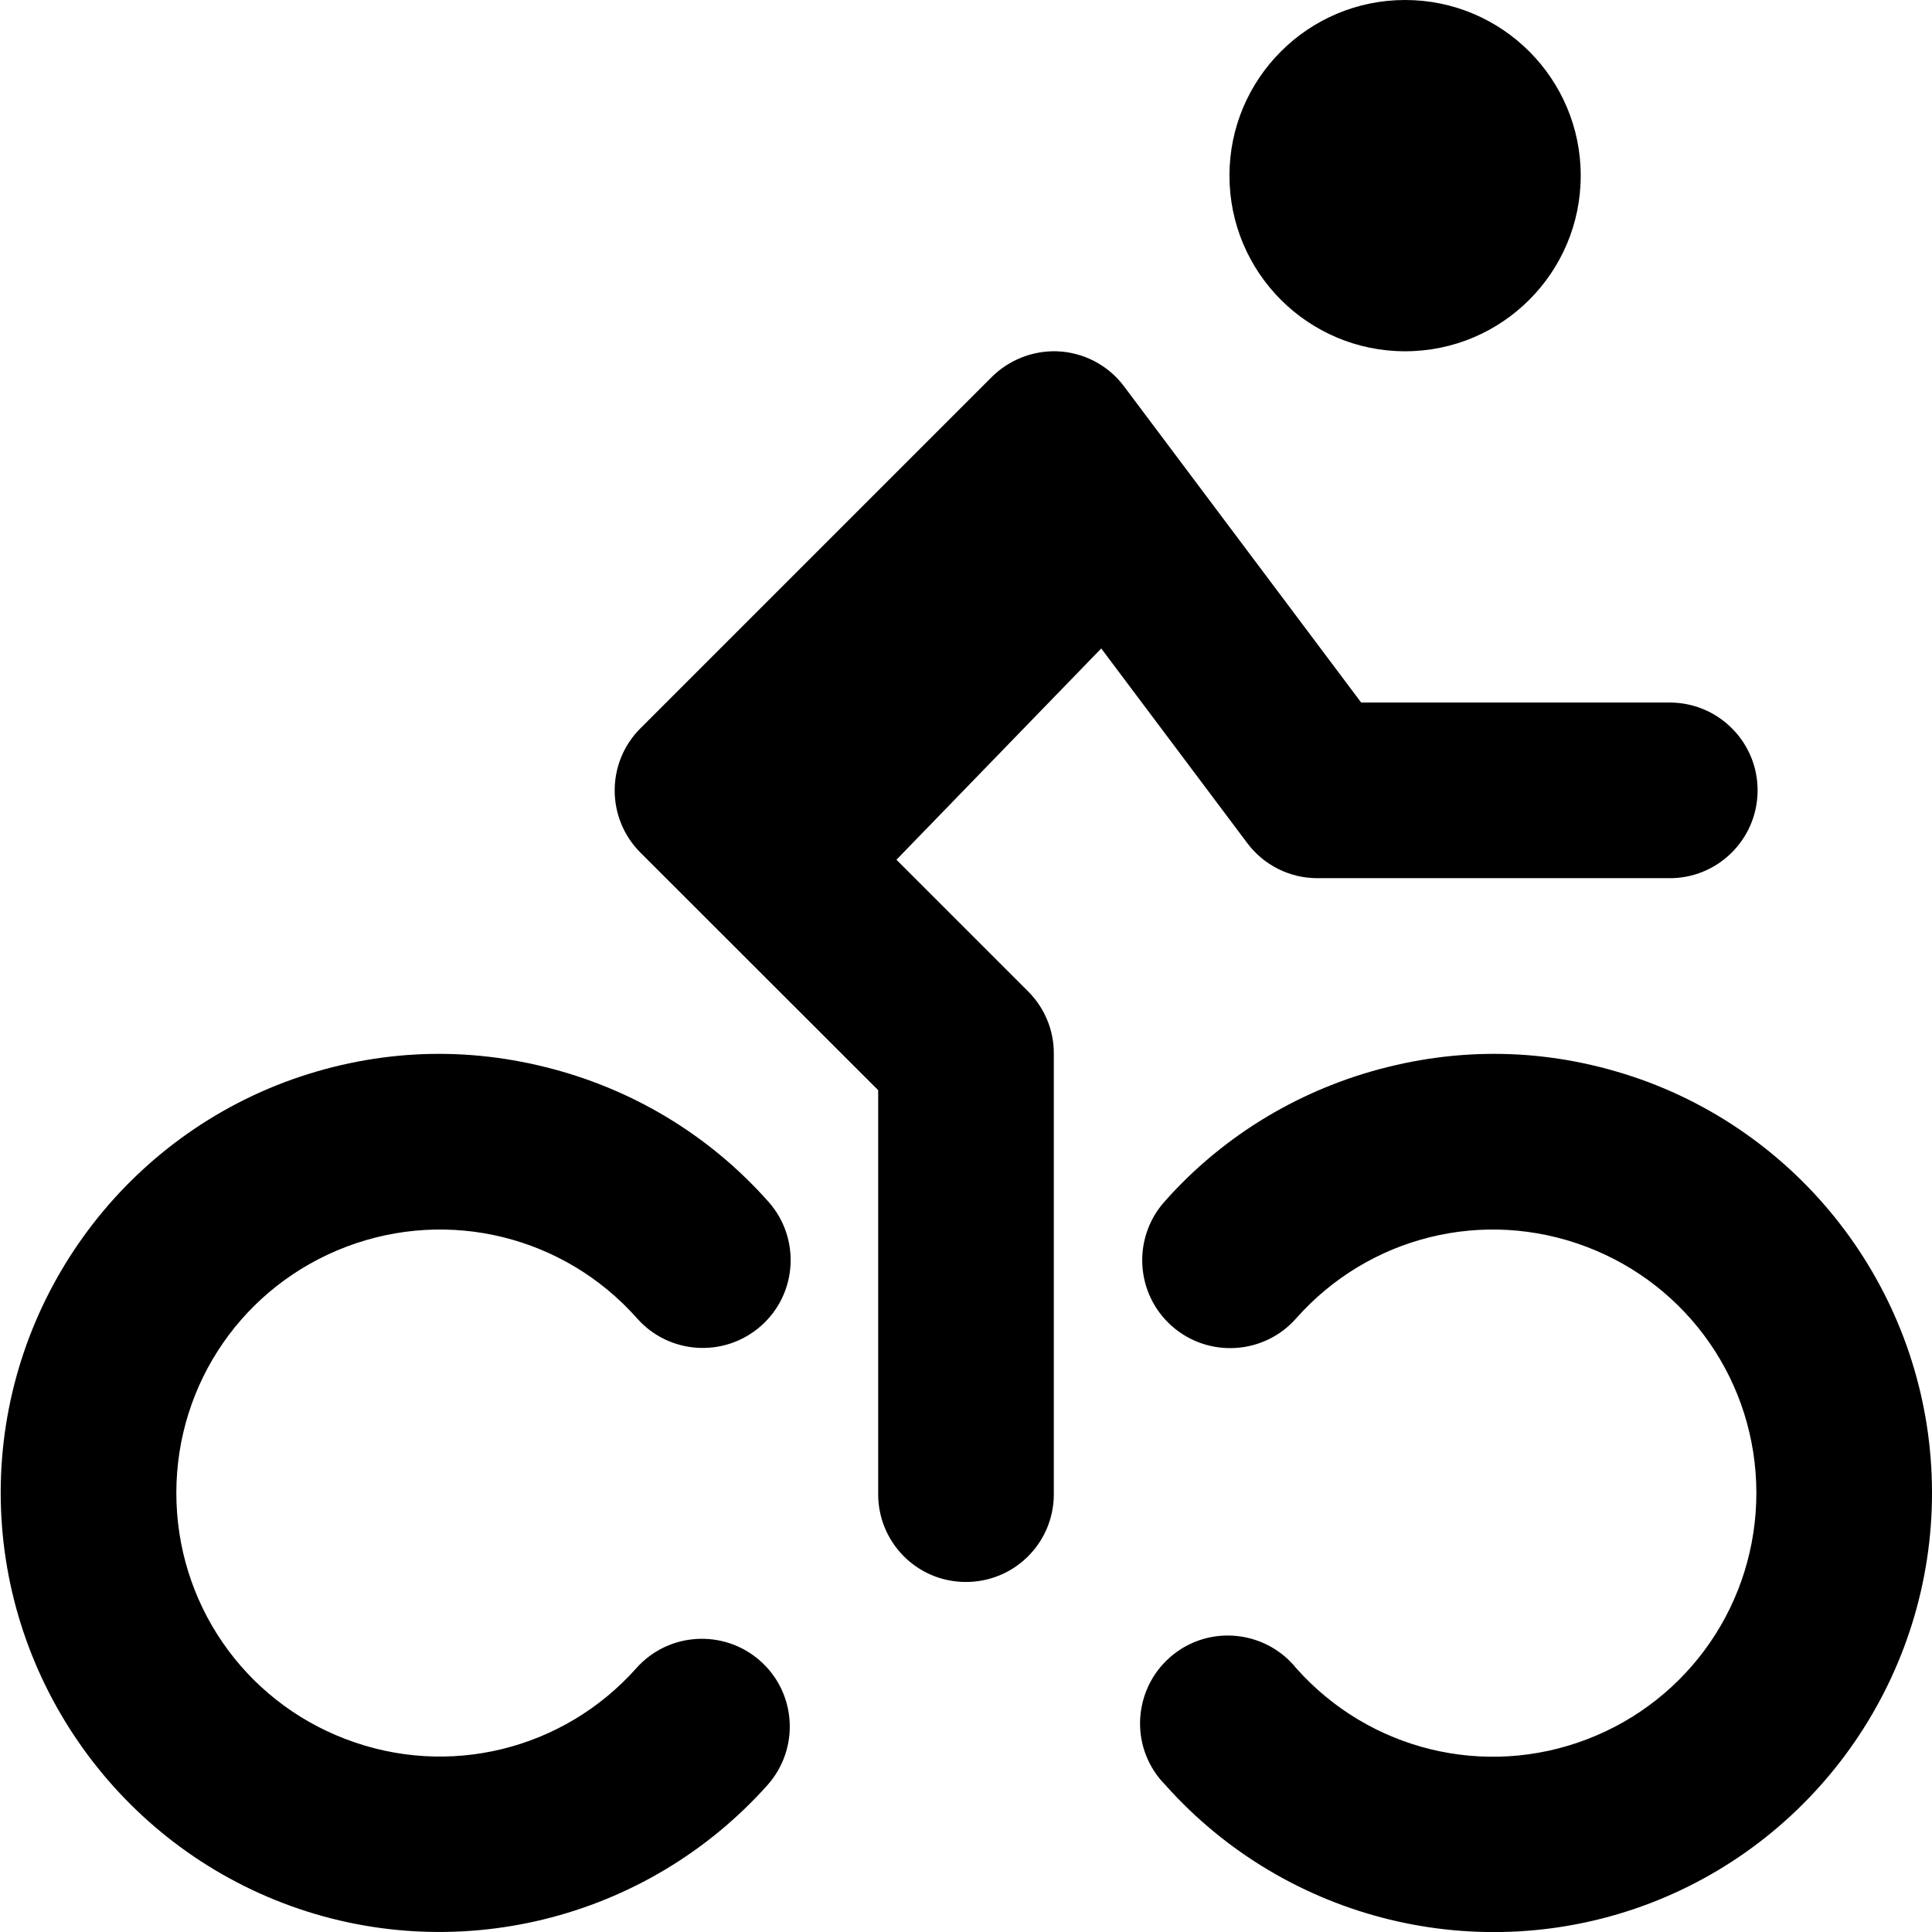
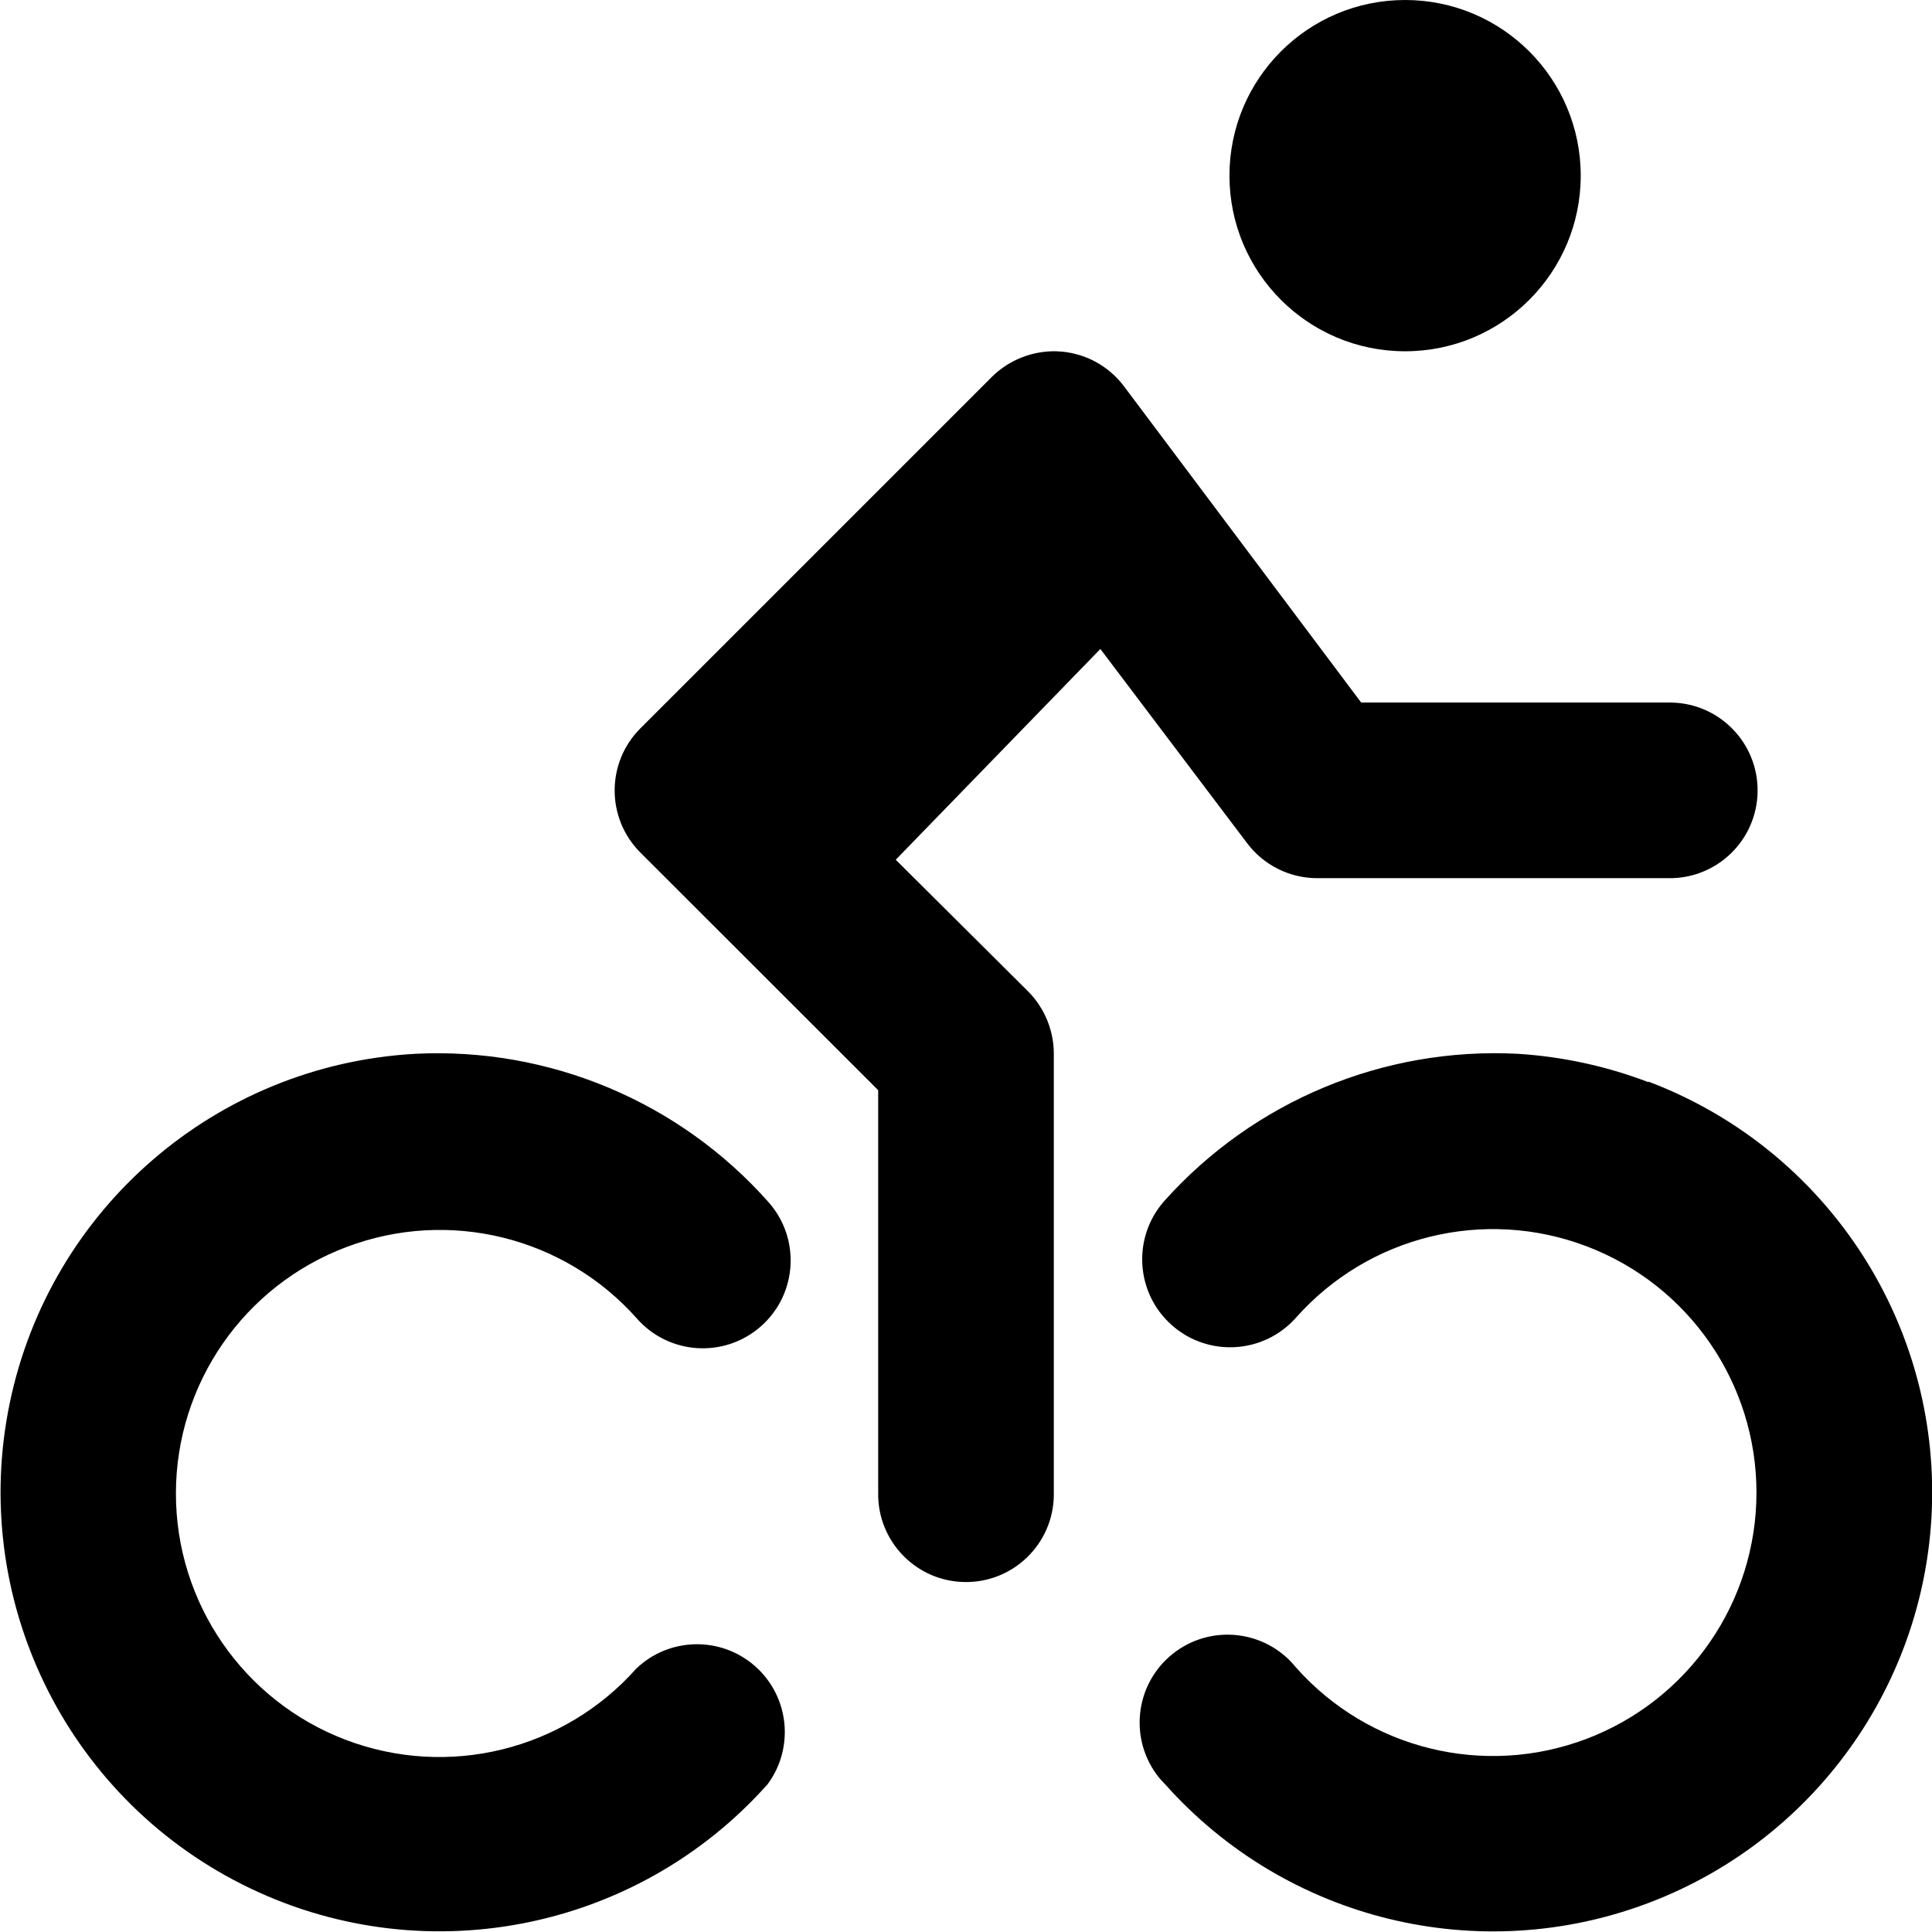
- <svg xmlns="http://www.w3.org/2000/svg" version="1.1" id="bicycle-share-11" width="11px" height="11px" viewBox="0 0 11 11">
-   <path id="path4632" d="M8,0c-0.552,0-1,0.448-1,1s0.448,1,1,1s1-0.448,1-1  S8.552,0,8,0z M6.014,2C5.876,1.997,5.744,2.05,5.646,2.147l-2,2c-0.195,0.195-0.195,0.512,0,0.707  L5,6.207v2.293C4.996,8.777,5.217,9.004,5.493,9.007C5.769,9.011,5.996,8.791,6,8.514  c0-0.005,0-0.009,0-0.014v-2.5c0.001-0.132-0.051-0.259-0.144-0.353l-0.752-0.752l1.166-1.203l0.832,1.109  C7.196,4.926,7.343,5,7.5,5h2c0.276,0.004,0.503-0.217,0.507-0.493c0.004-0.276-0.217-0.503-0.493-0.507  c-0.005-0-0.009-0-0.014,0H7.75L6.4,2.2C6.309,2.078,6.166,2.004,6.014,2z M2.363,6.004  C2.113,6.018,1.861,6.071,1.619,6.162C0.65,6.529,0.005,7.46,0.004,8.496s0.641,1.97,1.609,2.34  s2.068,0.1,2.758-0.674c0.183-0.207,0.164-0.523-0.043-0.706C4.122,9.274,3.806,9.292,3.623,9.498  c-0.415,0.466-1.071,0.627-1.654,0.404C1.385,9.68,1.003,9.123,1.004,8.498S1.389,7.319,1.973,7.098  c0.584-0.221,1.24-0.059,1.654,0.408C3.81,7.713,4.126,7.732,4.333,7.549c0.207-0.183,0.226-0.499,0.043-0.706  C4.375,6.843,4.375,6.843,4.375,6.842C4.031,6.454,3.586,6.194,3.103,6.075C2.862,6.015,2.614,5.99,2.363,6.004  L2.363,6.004z M8.643,6.004C8.392,5.99,8.143,6.015,7.902,6.075c-0.482,0.119-0.93,0.38-1.273,0.768  c-0.183,0.207-0.164,0.524,0.043,0.707s0.524,0.164,0.707-0.043C7.793,7.039,8.447,6.877,9.031,7.098  C9.615,7.319,9.999,7.874,10,8.498S9.619,9.68,9.035,9.903c-0.583,0.223-1.239,0.062-1.654-0.404  c-0.173-0.215-0.488-0.25-0.703-0.077s-0.25,0.488-0.077,0.703c0.011,0.013,0.022,0.026,0.034,0.038  c0.69,0.774,1.79,1.043,2.758,0.674C10.361,10.467,11.002,9.533,11,8.496c-0.001-1.036-0.644-1.967-1.613-2.334  C9.144,6.071,8.893,6.018,8.643,6.004L8.643,6.004z" />
+ <svg xmlns="http://www.w3.org/2000/svg" id="bicycle-share-11" width="11" height="11" viewBox="0 0 11 11">
+   <path d="M7,1A1,1,0,1,1,8,2,1,1,0,0,1,7,1ZM1.973,7.1a1.5,1.5,0,0,1,1.654.408.5.5,0,0,0,.749-.663h0A2.519,2.519,0,0,0,2.363,6a2.5,2.5,0,1,0,2.008,4.158A.5.5,0,0,0,3.623,9.5a1.5,1.5,0,1,1-1.65-2.4ZM7.1,4.8a.5.5,0,0,0,.4.2h2a.5.5,0,1,0,.014-1H7.75L6.4,2.2A.5.5,0,0,0,6.014,2a.506.506,0,0,0-.368.147l-2,2a.5.5,0,0,0,0,.707L5,6.207V8.5a.5.5,0,0,0,1,.015V6a.505.505,0,0,0-.144-.353L5.1,4.895l1.165-1.2ZM9.387,6.162A2.526,2.526,0,0,0,8.643,6a2.525,2.525,0,0,0-2.014.838.5.5,0,0,0,.75.664,1.5,1.5,0,1,1,0,1.992.5.5,0,0,0-.78.627c.011.013.022.025.034.037a2.5,2.5,0,1,0,2.752-4Z" />
</svg>
